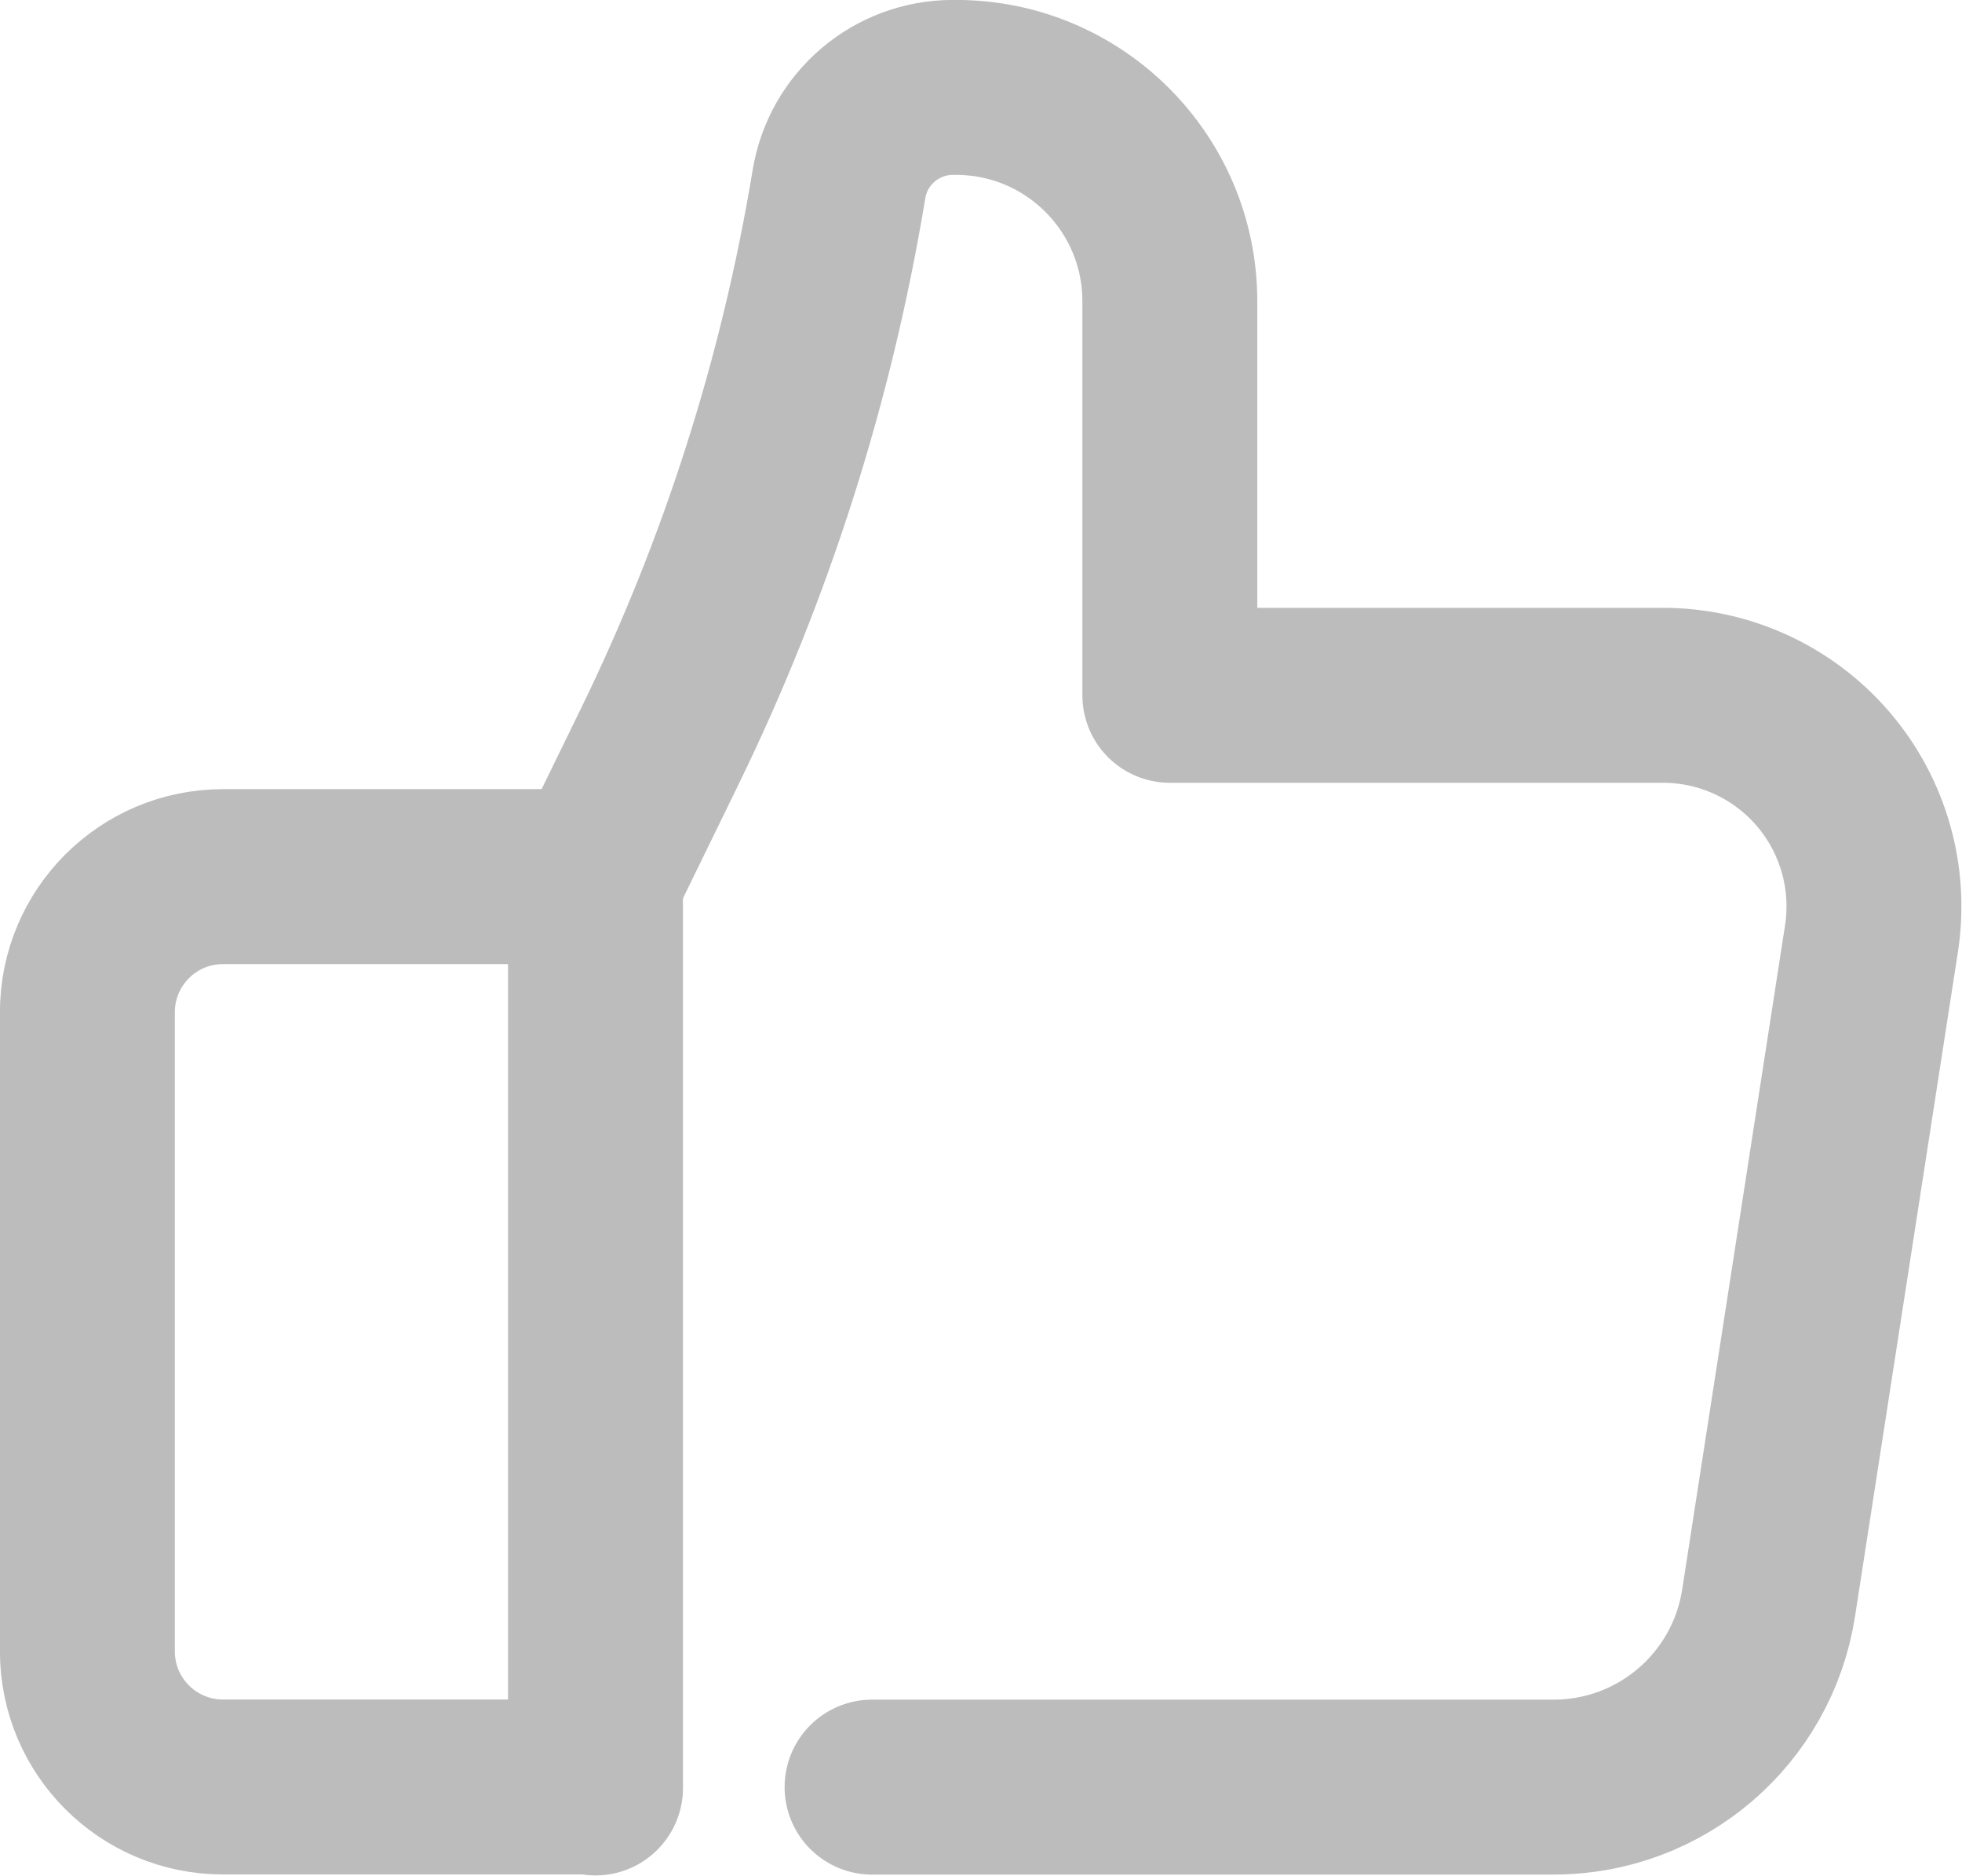
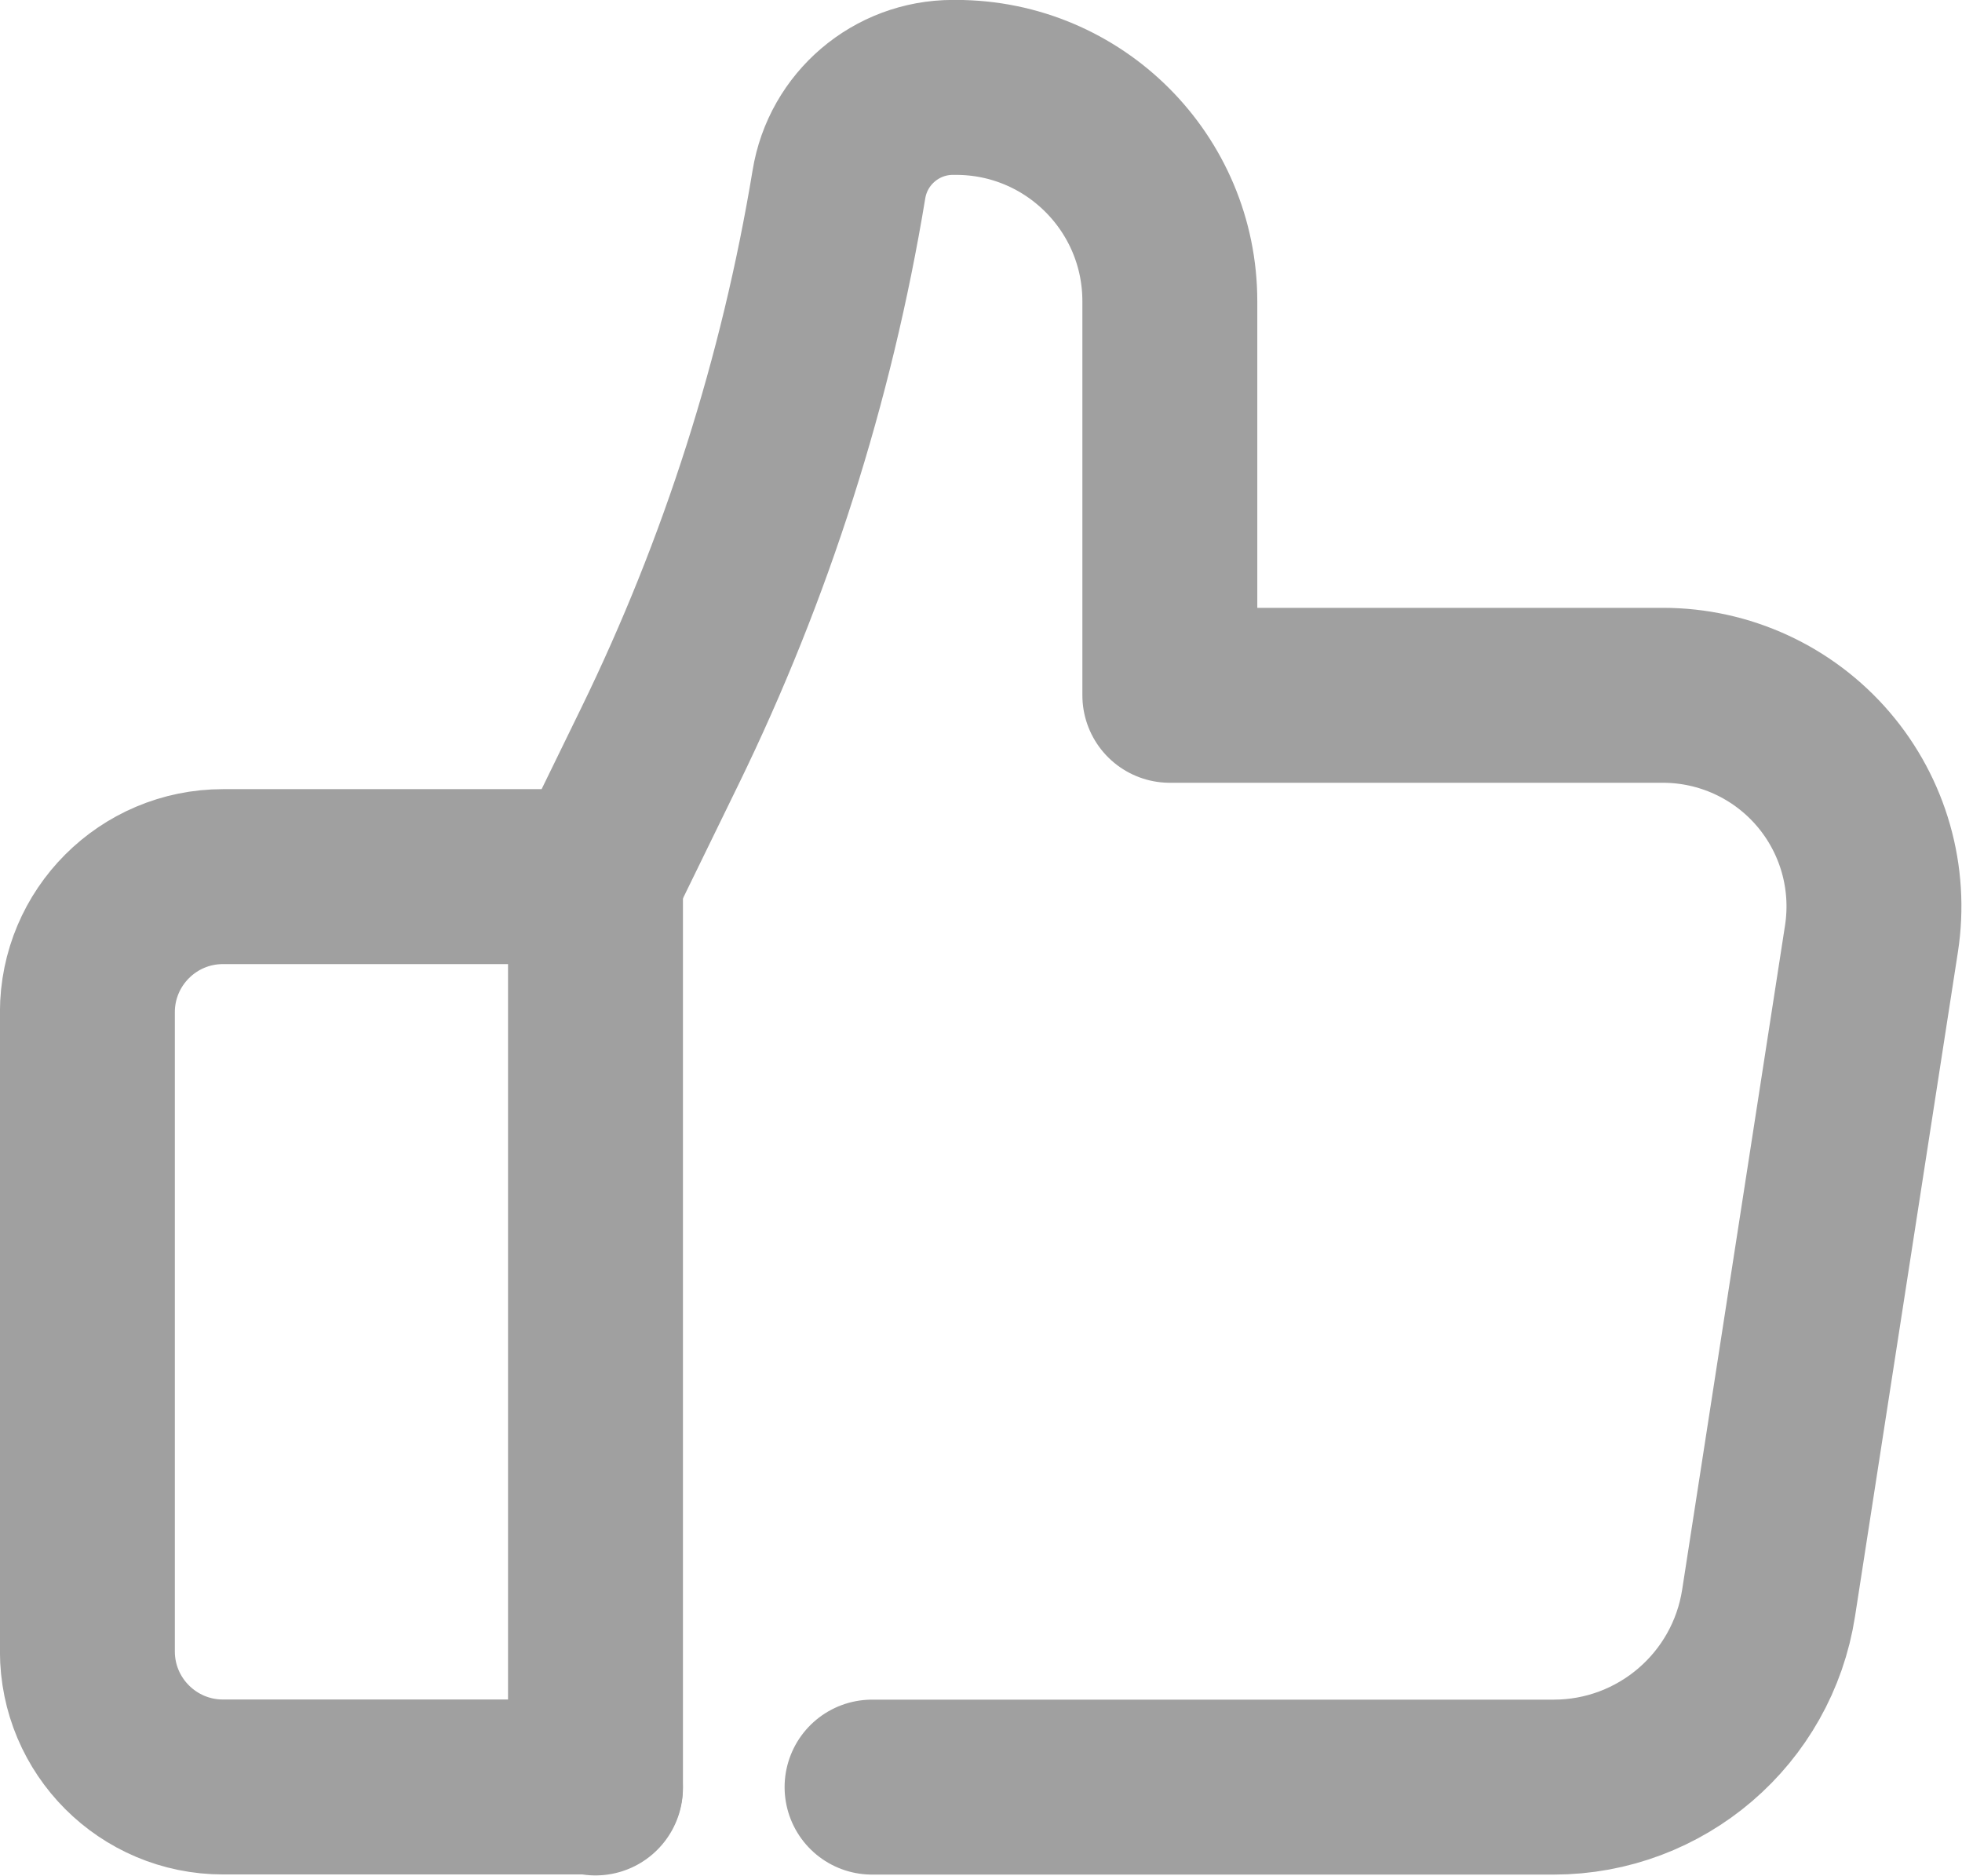
<svg xmlns="http://www.w3.org/2000/svg" width="28.042" height="26.8" viewBox="0 0 28.042 26.8">
  <defs>
    <style>
-             .cls-1{fill:none;stroke:#bcbcbc;stroke-linecap:round;stroke-linejoin:round;stroke-width:2.5px}
+             .cls-1{fill:none;stroke:#a0a0a0;stroke-linecap:round;stroke-linejoin:round;stroke-width:2.5px}
        </style>
  </defs>
  <g id="ic_mydocs_good" transform="translate(1.25 1.25)">
    <path id="선_62" d="M0 0L0 13.009" class="cls-1" transform="translate(7.261 11.291)" />
    <path id="패스_1417" d="M1316.9 388.573h9.743a3.108 3.108 0 0 0 3.071-2.632l1.47-9.491a3.016 3.016 0 0 0-2.981-3.479h-7.047v-5.63a3.056 3.056 0 0 0-3.056-3.057h-.045a1.651 1.651 0 0 0-1.629 1.388 29.139 29.139 0 0 1-2.559 8.027l-.909 1.863h-5.335a1.938 1.938 0 0 0-1.938 1.938v9.133a1.938 1.938 0 0 0 1.938 1.938h5.323" class="cls-1" transform="translate(-1305.686 -364.285)" />
  </g>
</svg>
